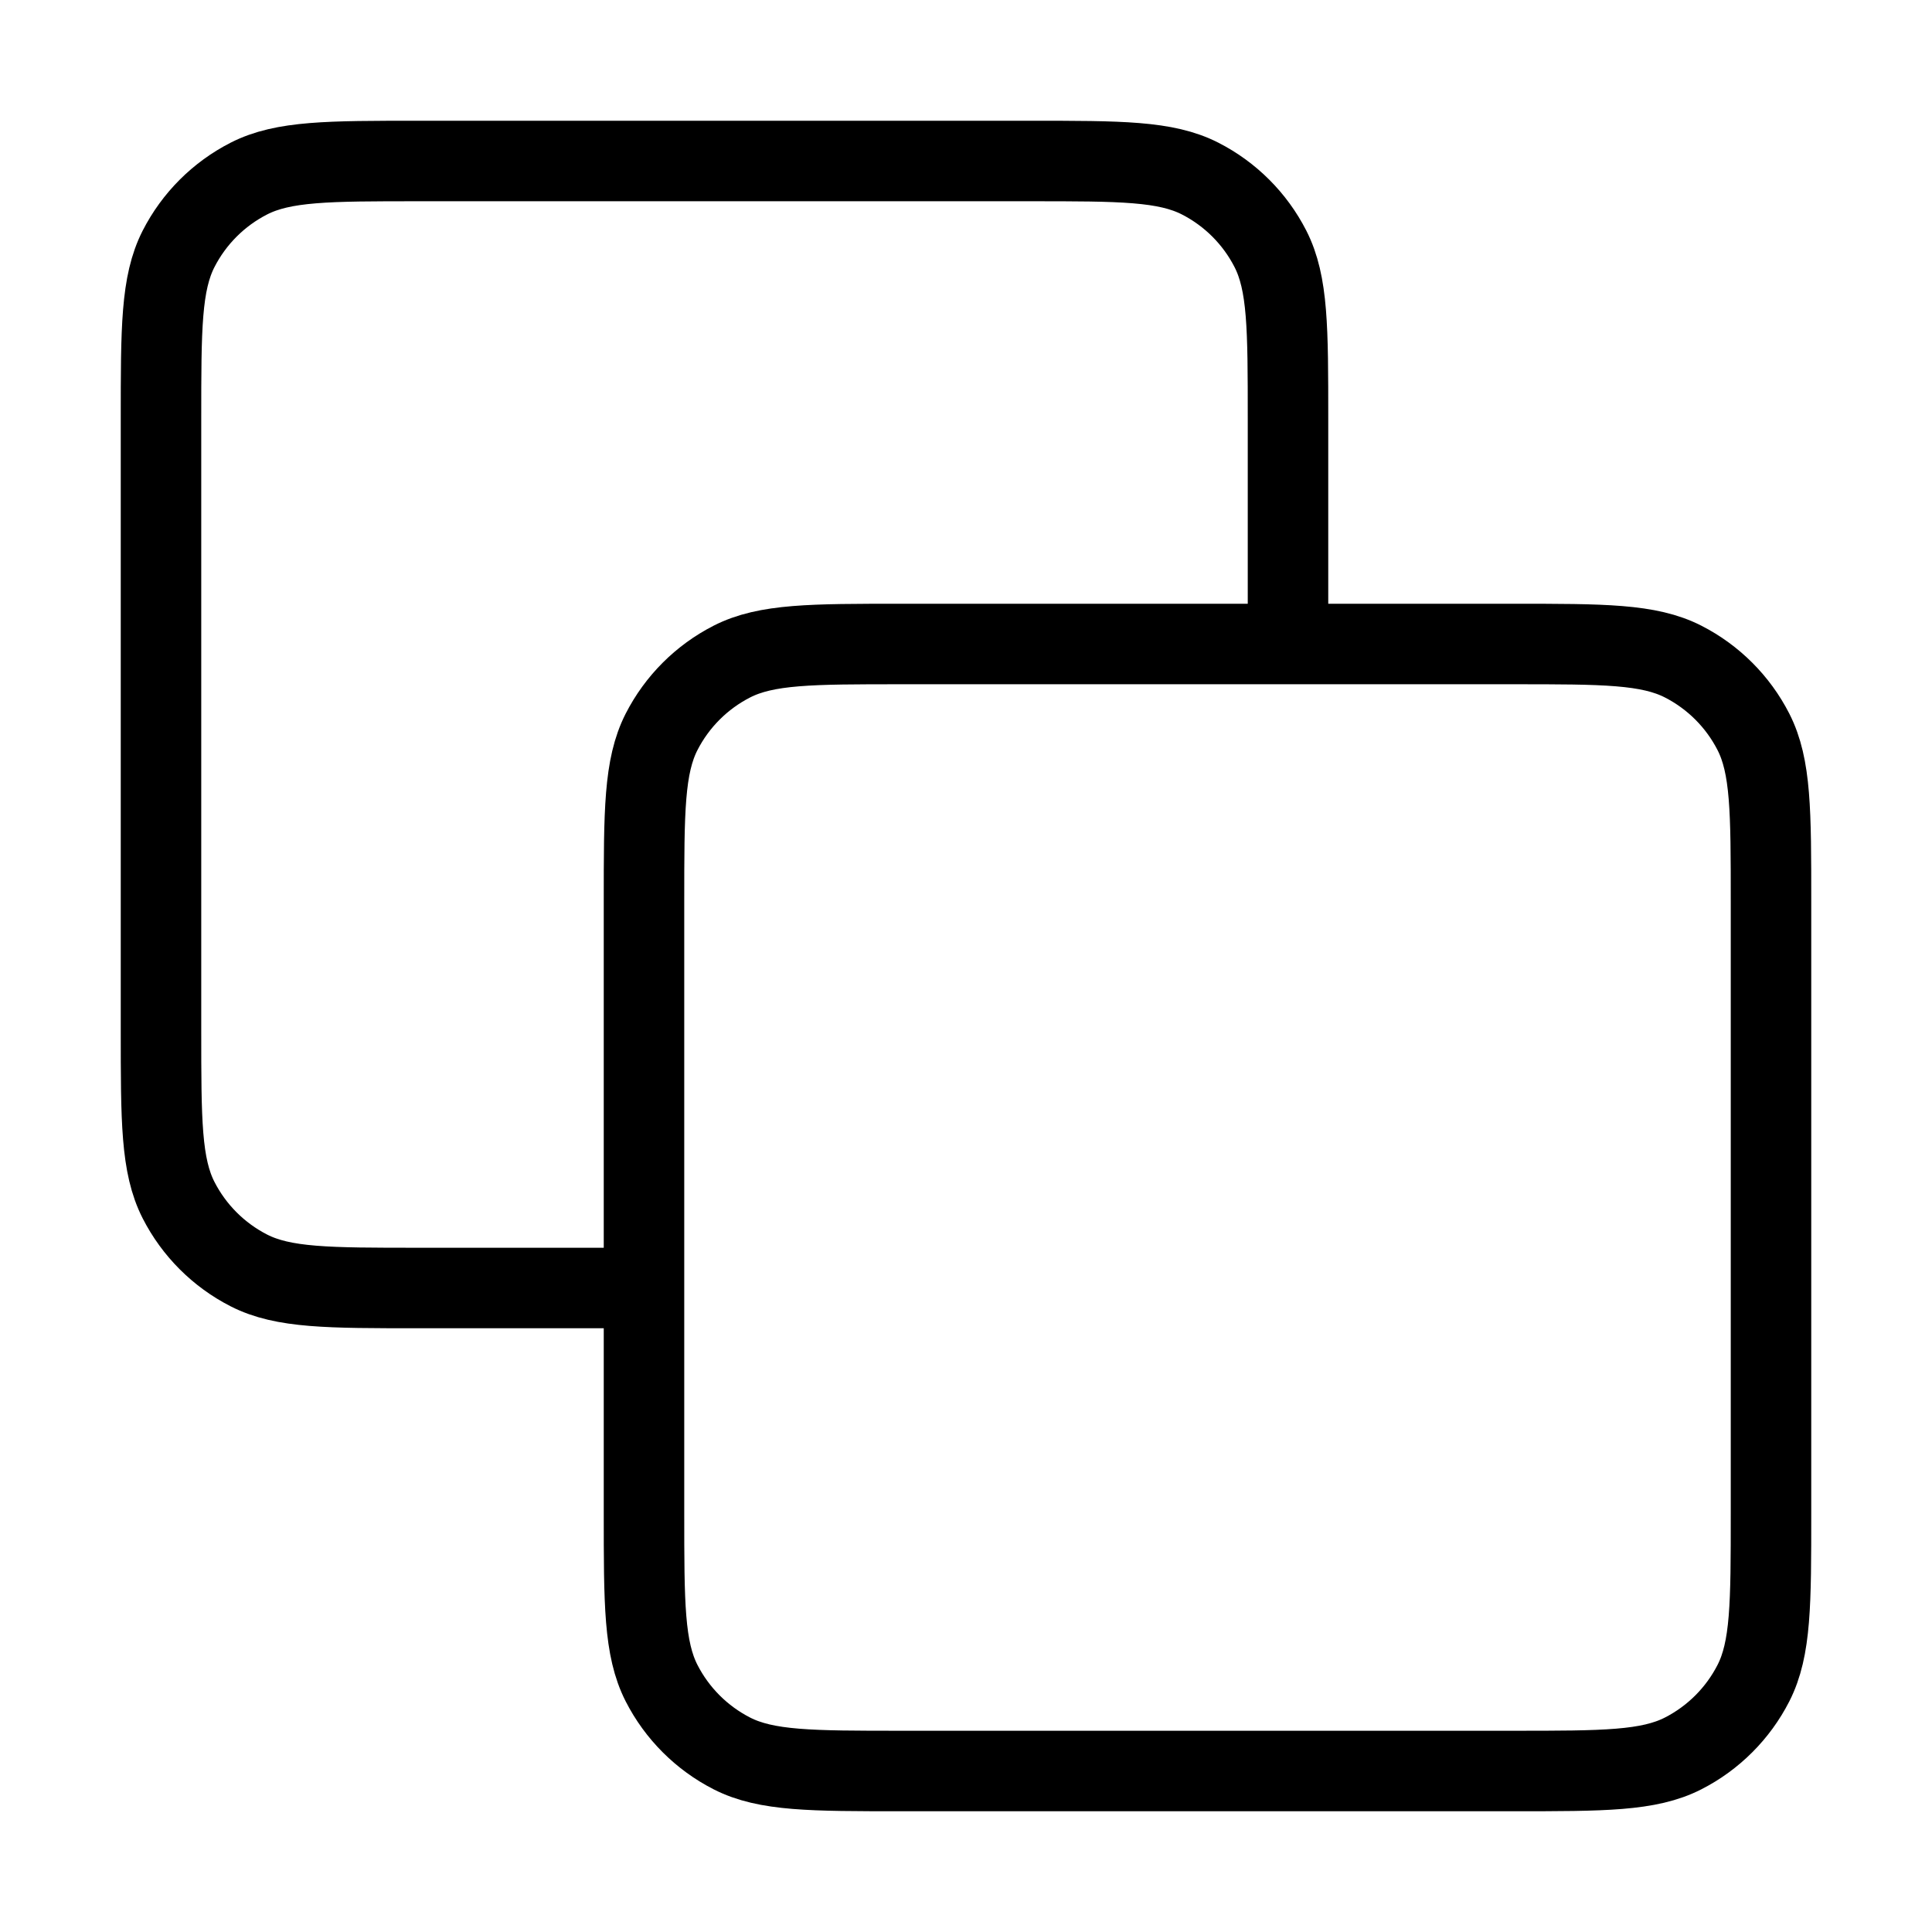
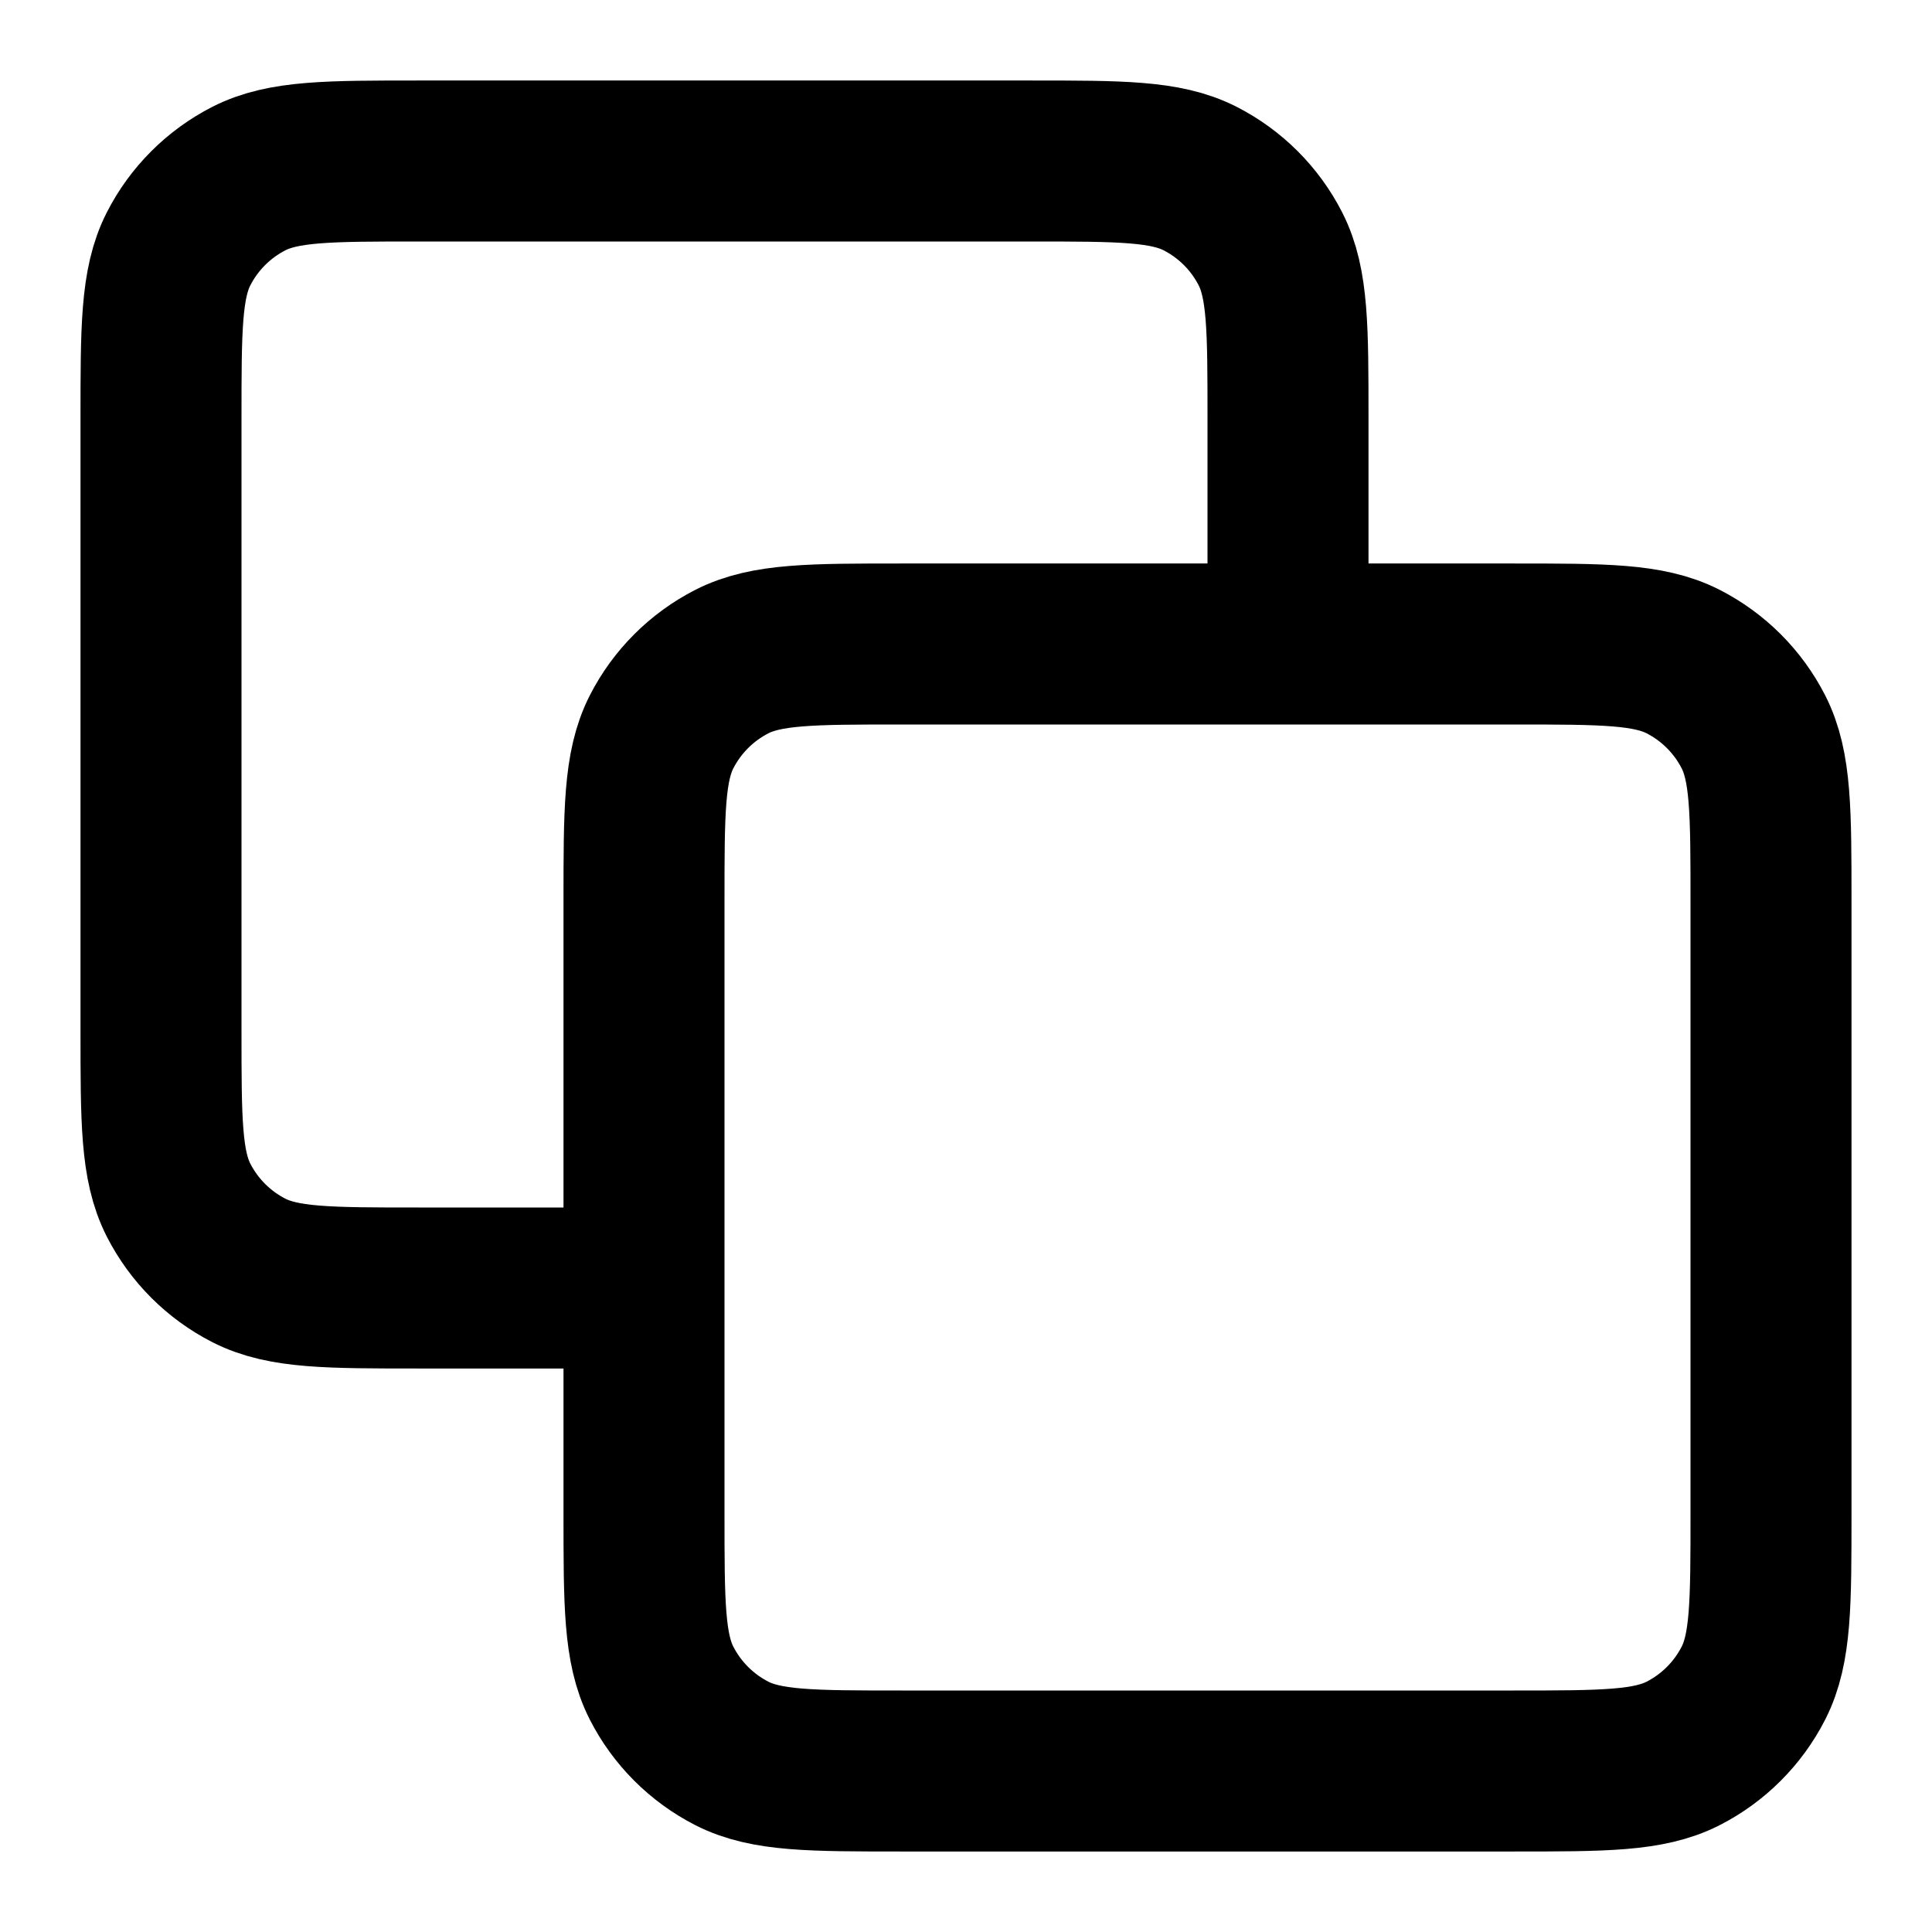
<svg xmlns="http://www.w3.org/2000/svg" width="24" height="24" viewBox="0 0 24 24" fill="none">
-   <path d="M16 8V5.2C16 4.08 16 3.52 15.782 3.092C15.59 2.716 15.284 2.41 14.908 2.218C14.48 2 13.92 2 12.8 2H5.2C4.08 2 3.52 2 3.092 2.218C2.716 2.41 2.41 2.716 2.218 3.092C2 3.52 2 4.08 2 5.2V12.8C2 13.92 2 14.48 2.218 14.908C2.41 15.284 2.716 15.59 3.092 15.782C3.52 16 4.08 16 5.2 16H8M11.2 22H18.8C19.92 22 20.48 22 20.908 21.782C21.284 21.59 21.59 21.284 21.782 20.908C22 20.48 22 19.92 22 18.8V11.2C22 10.08 22 9.52 21.782 9.092C21.59 8.716 21.284 8.41 20.908 8.218C20.48 8 19.92 8 18.8 8H11.2C10.08 8 9.52 8 9.092 8.218C8.716 8.41 8.41 8.716 8.218 9.092C8 9.52 8 10.08 8 11.2V18.8C8 19.92 8 20.48 8.218 20.908C8.41 21.284 8.716 21.59 9.092 21.782C9.52 22 10.08 22 11.2 22Z" stroke="currentColor" />
+   <path d="M16 8V5.2C16 4.08 16 3.52 15.782 3.092C15.59 2.716 15.284 2.41 14.908 2.218C14.48 2 13.92 2 12.8 2H5.2C4.08 2 3.52 2 3.092 2.218C2.716 2.41 2.41 2.716 2.218 3.092C2 3.52 2 4.08 2 5.2V12.8C2 13.92 2 14.48 2.218 14.908C2.41 15.284 2.716 15.59 3.092 15.782C3.52 16 4.08 16 5.2 16H8M11.2 22H18.8C19.92 22 20.48 22 20.908 21.782C21.284 21.59 21.59 21.284 21.782 20.908C22 20.48 22 19.92 22 18.8V11.2C22 10.08 22 9.52 21.782 9.092C21.59 8.716 21.284 8.41 20.908 8.218C20.48 8 19.92 8 18.8 8H11.2C10.08 8 9.52 8 9.092 8.218C8.716 8.41 8.41 8.716 8.218 9.092C8 9.52 8 10.08 8 11.2V18.8C8 19.92 8 20.48 8.218 20.908C8.41 21.284 8.716 21.59 9.092 21.782C9.52 22 10.08 22 11.2 22Z" stroke="currentColor" stroke-width="2" stroke-linecap="round" stroke-linejoin="round" />
</svg>
